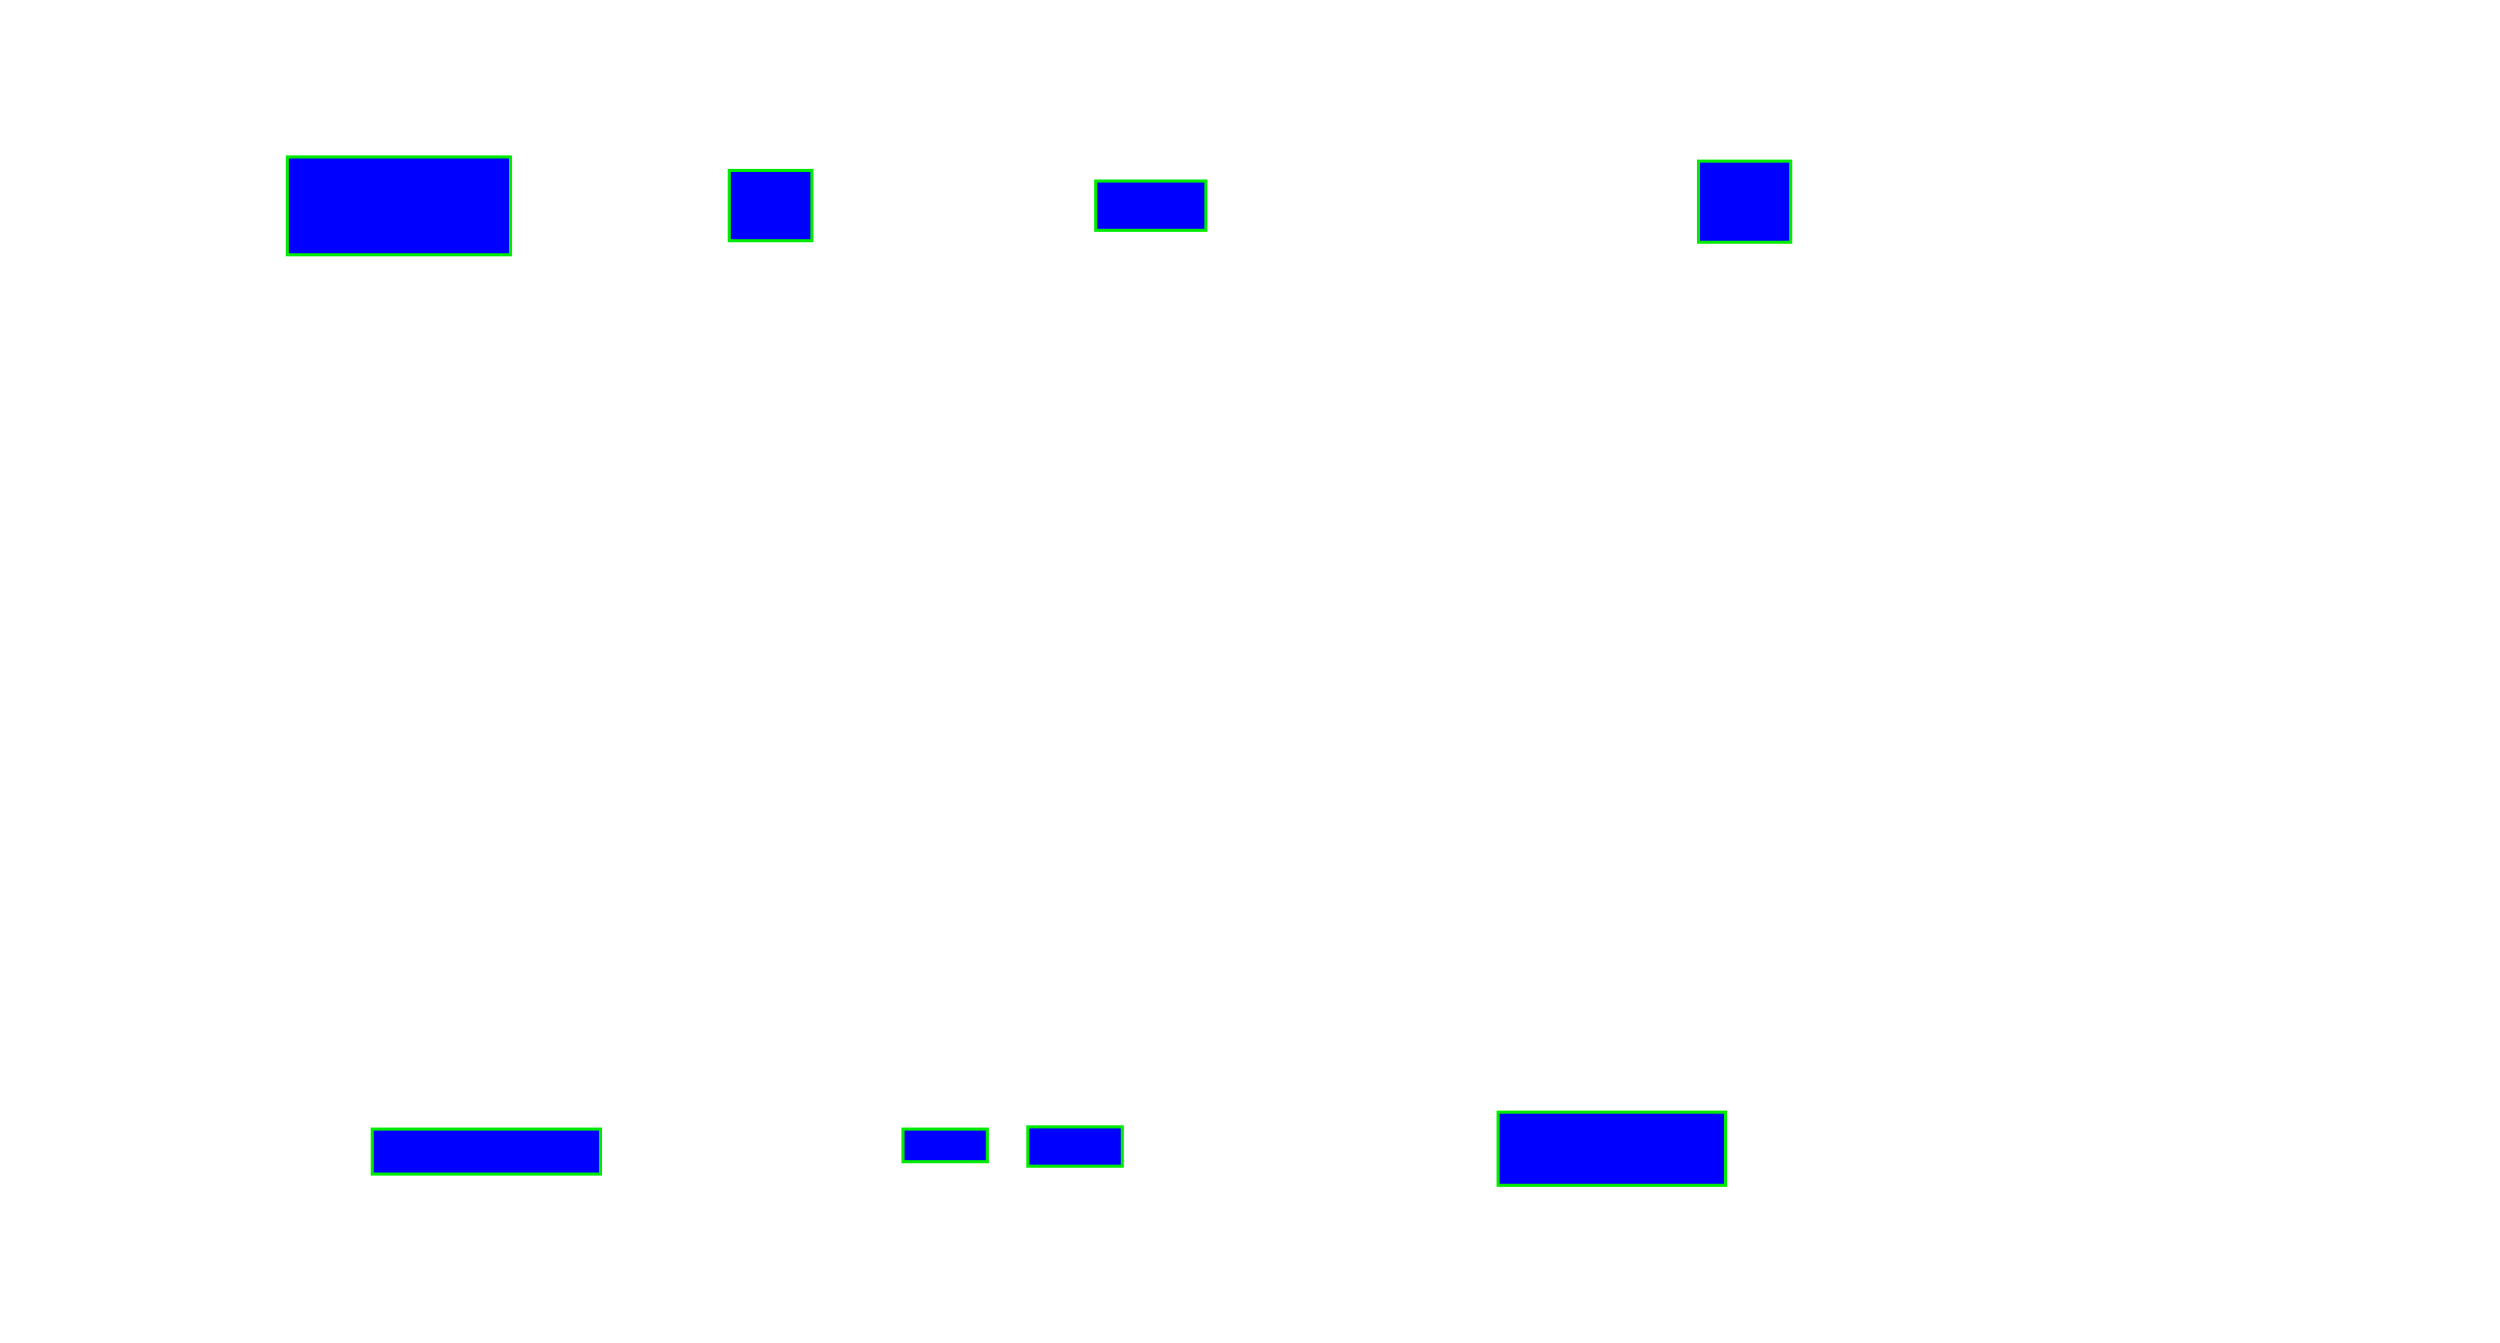
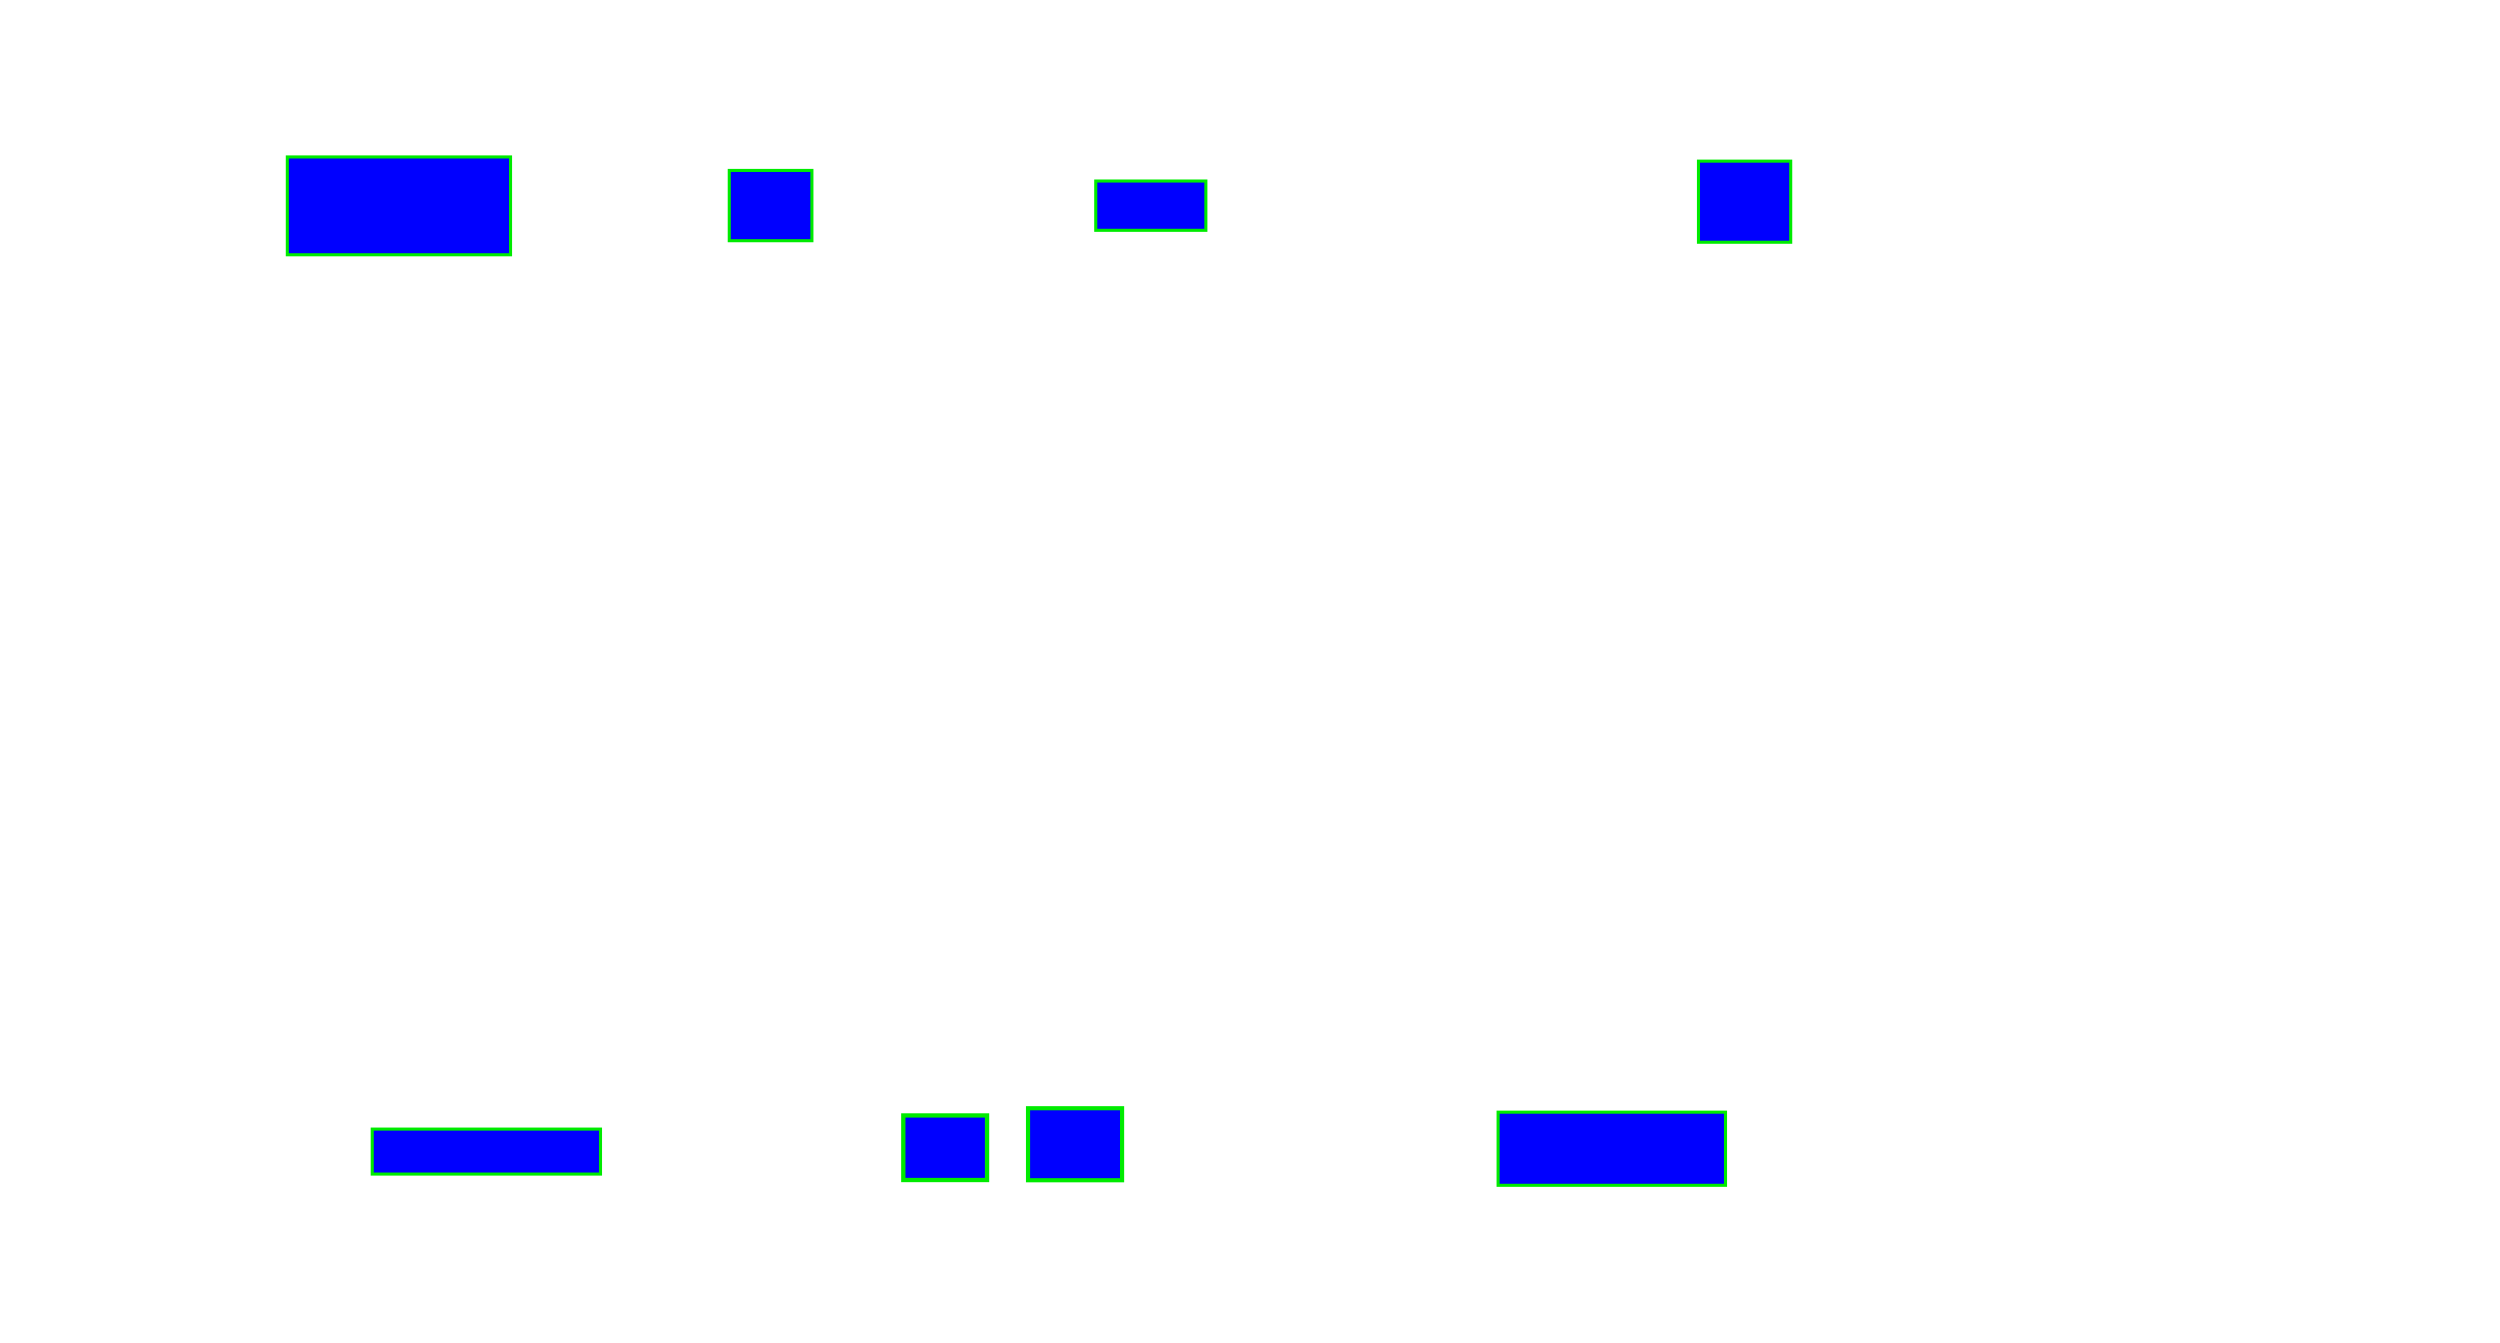
<svg xmlns="http://www.w3.org/2000/svg" version="1.1" id="svg3612" width="815.04" height="437.76" viewBox="0 0 815.04 437.76" enable-background="new">
  <g id="layer5" style="filter:url(#filter4240)">
    <rect style="fill:#0000ff;stroke:#00eb00;stroke-opacity:1" id="rect4224" width="74.423" height="14.665" x="121.35" y="368.103" />
-     <rect style="fill:#0000ff;stroke:#00eb00;stroke-opacity:1" id="rect4226" width="27.496" height="10.632" x="294.393" y="368.103" />
-     <rect style="fill:#0000ff;stroke:#00eb00;stroke-opacity:1" id="rect4228" width="30.796" height="12.832" x="335.087" y="367.37" />
+     <rect style="fill:#0000ff;stroke:#00eb00;stroke-width:1.402;stroke-opacity:1" id="rect4226" width="27.302" height="21.055" x="294.49" y="363.65" />
+     <rect style="fill:#0000ff;stroke:#00eb00;stroke-width:1.35;stroke-opacity:1" id="rect4228" width="30.662" height="23.483" x="335.154" y="361.299" />
    <rect style="fill:#0000ff;stroke:#00eb00;stroke-opacity:1" id="rect4230" width="74.142" height="23.85" x="488.402" y="362.581" />
    <rect style="fill:#0000ff;stroke:#00eb00;stroke-opacity:1" id="rect4232" width="30.071" height="26.442" x="553.729" y="52.534" />
    <rect style="fill:#0000ff;stroke:#00eb00;stroke-opacity:1" id="rect4234" width="35.904" height="16.073" x="357.228" y="59.015" />
    <rect style="fill:#0000ff;stroke:#00eb00;stroke-opacity:1" id="rect4236" width="26.946" height="22.913" x="237.75" y="55.563" />
    <rect style="fill:#0000ff;stroke:#00eb00;stroke-opacity:1" id="rect4238" width="72.773" height="31.896" x="93.67" y="51.163" />
  </g>
</svg>
